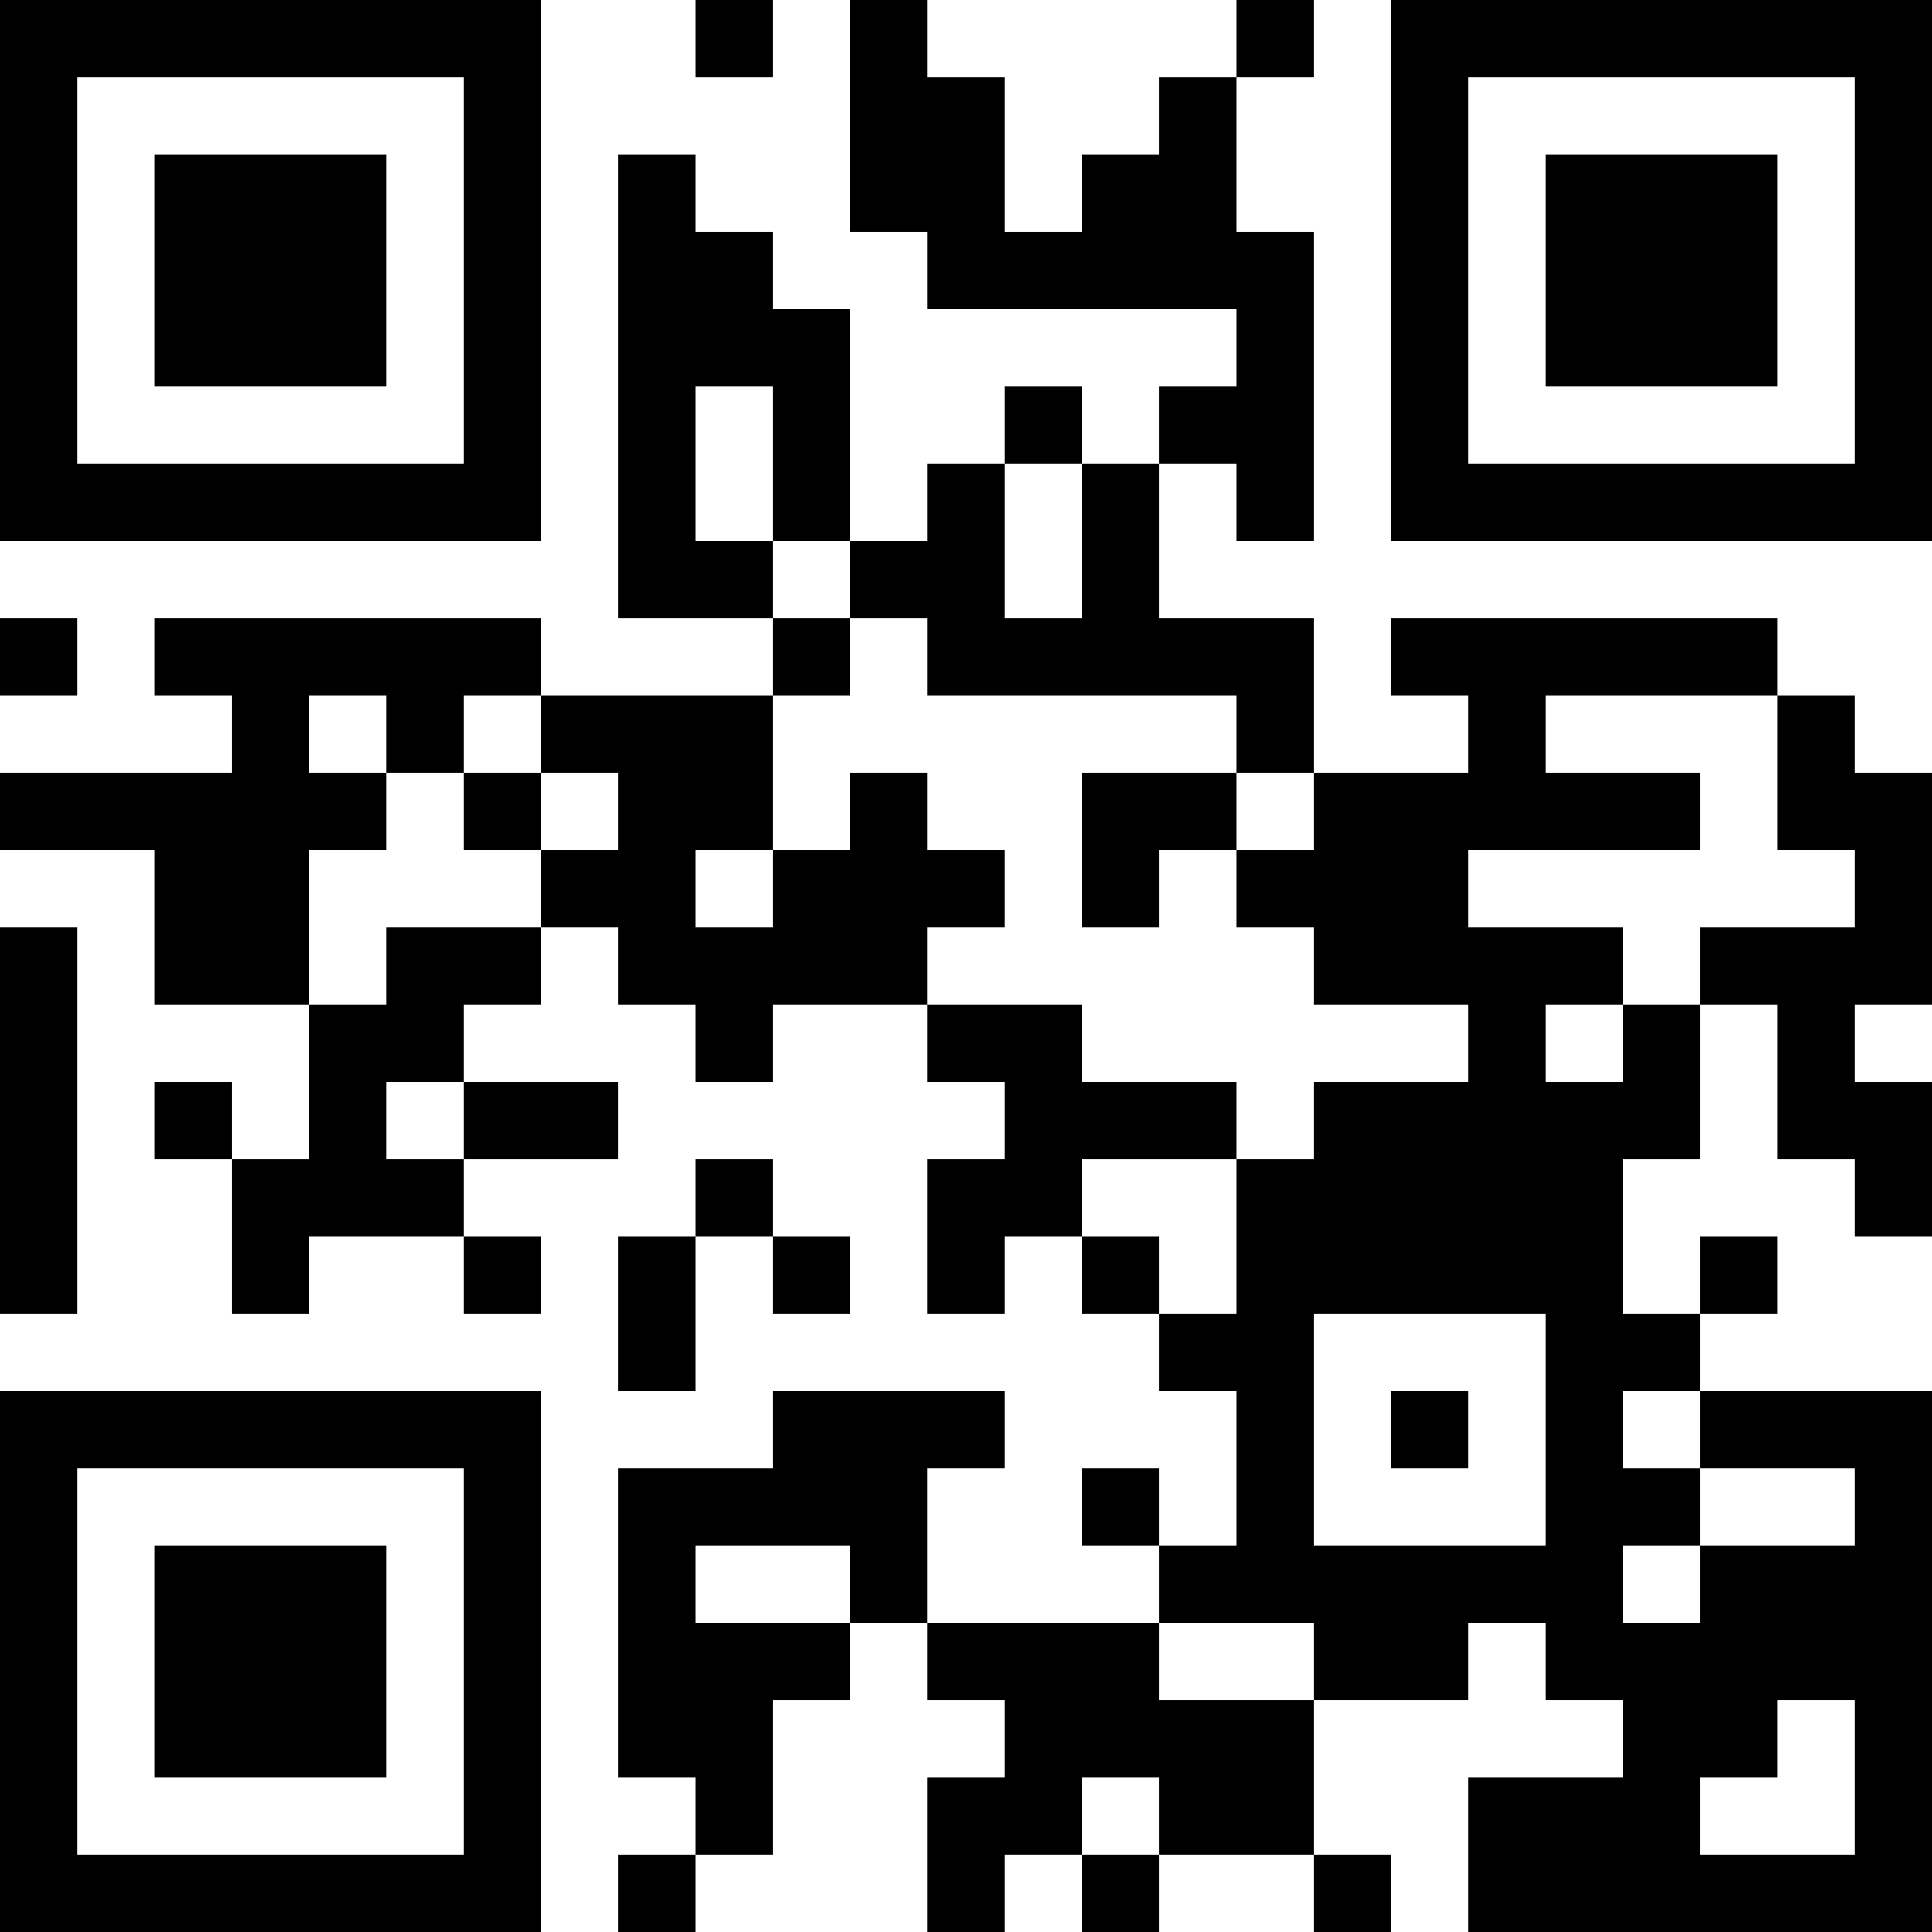
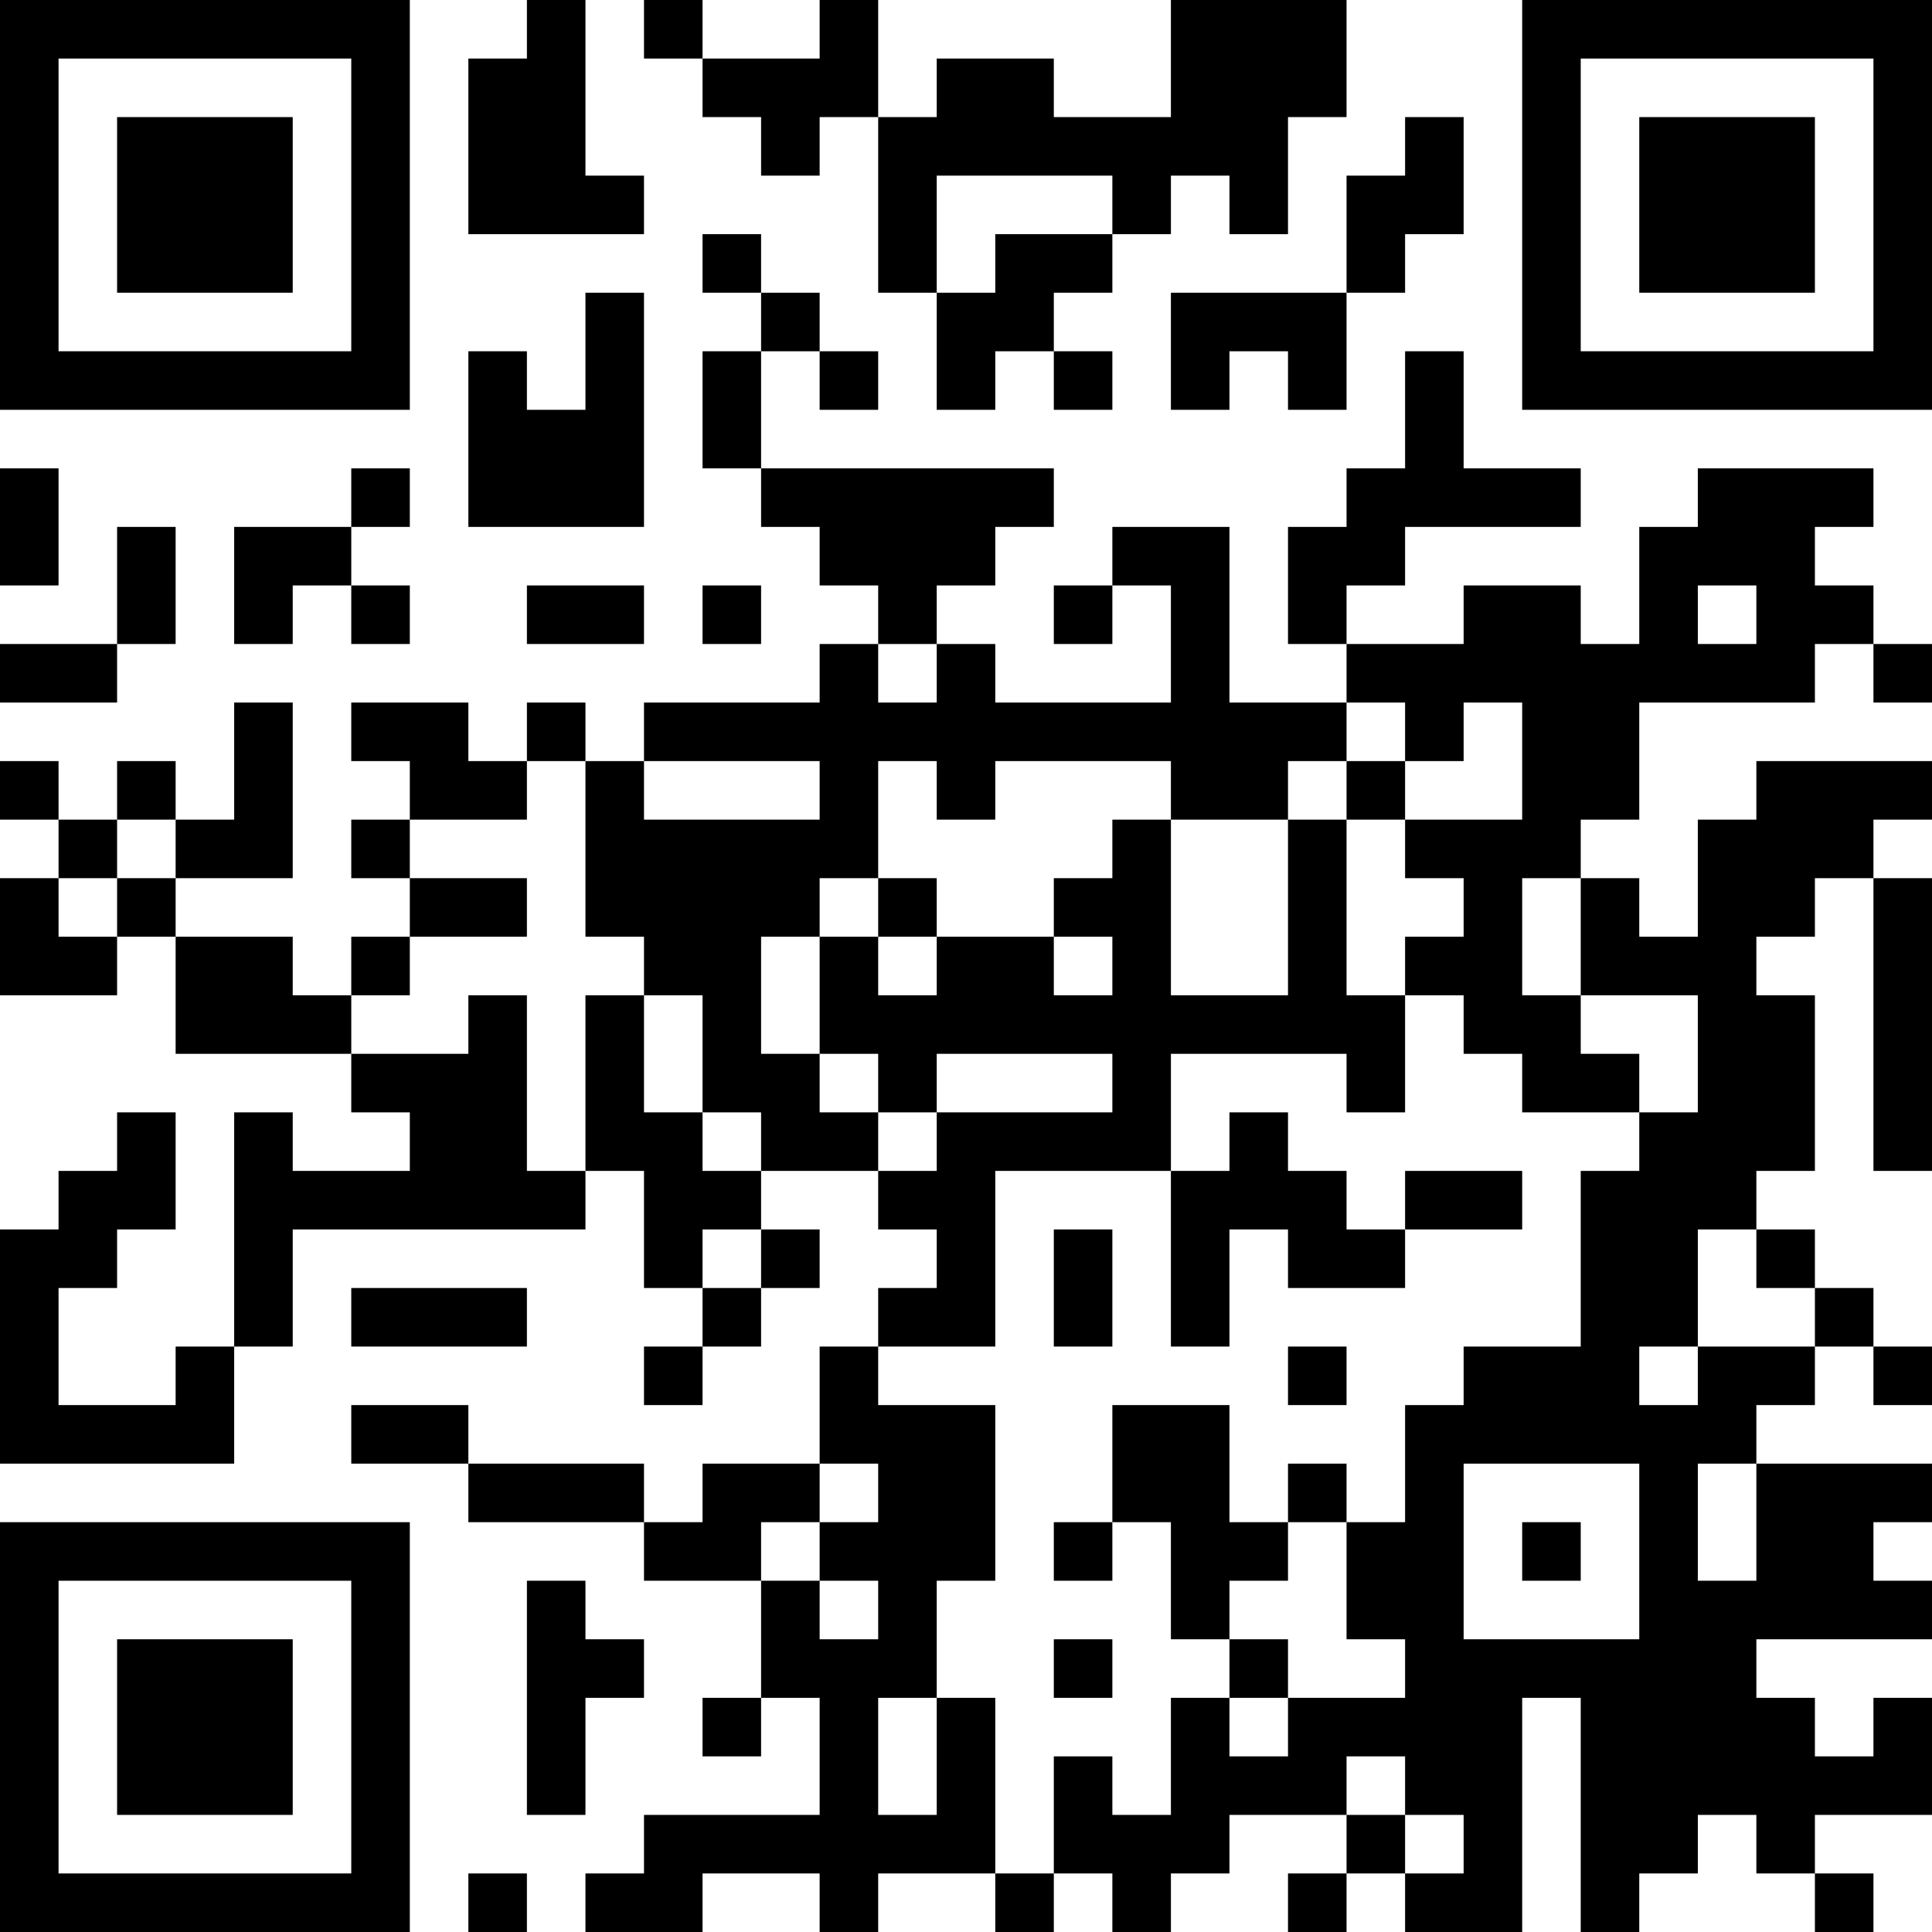
- <svg xmlns="http://www.w3.org/2000/svg" width="25mm" height="25mm" version="1.1" viewBox="0 0 25 25">
-   <path d="M0,0H1V1H0zM1,0H2V1H1zM2,0H3V1H2zM3,0H4V1H3zM4,0H5V1H4zM5,0H6V1H5zM6,0H7V1H6zM9,0H10V1H9zM11,0H12V1H11zM16,0H17V1H16zM18,0H19V1H18zM19,0H20V1H19zM20,0H21V1H20zM21,0H22V1H21zM22,0H23V1H22zM23,0H24V1H23zM24,0H25V1H24zM0,1H1V2H0zM6,1H7V2H6zM11,1H12V2H11zM12,1H13V2H12zM15,1H16V2H15zM18,1H19V2H18zM24,1H25V2H24zM0,2H1V3H0zM2,2H3V3H2zM3,2H4V3H3zM4,2H5V3H4zM6,2H7V3H6zM8,2H9V3H8zM11,2H12V3H11zM12,2H13V3H12zM14,2H15V3H14zM15,2H16V3H15zM18,2H19V3H18zM20,2H21V3H20zM21,2H22V3H21zM22,2H23V3H22zM24,2H25V3H24zM0,3H1V4H0zM2,3H3V4H2zM3,3H4V4H3zM4,3H5V4H4zM6,3H7V4H6zM8,3H9V4H8zM9,3H10V4H9zM12,3H13V4H12zM13,3H14V4H13zM14,3H15V4H14zM15,3H16V4H15zM16,3H17V4H16zM18,3H19V4H18zM20,3H21V4H20zM21,3H22V4H21zM22,3H23V4H22zM24,3H25V4H24zM0,4H1V5H0zM2,4H3V5H2zM3,4H4V5H3zM4,4H5V5H4zM6,4H7V5H6zM8,4H9V5H8zM9,4H10V5H9zM10,4H11V5H10zM16,4H17V5H16zM18,4H19V5H18zM20,4H21V5H20zM21,4H22V5H21zM22,4H23V5H22zM24,4H25V5H24zM0,5H1V6H0zM6,5H7V6H6zM8,5H9V6H8zM10,5H11V6H10zM13,5H14V6H13zM15,5H16V6H15zM16,5H17V6H16zM18,5H19V6H18zM24,5H25V6H24zM0,6H1V7H0zM1,6H2V7H1zM2,6H3V7H2zM3,6H4V7H3zM4,6H5V7H4zM5,6H6V7H5zM6,6H7V7H6zM8,6H9V7H8zM10,6H11V7H10zM12,6H13V7H12zM14,6H15V7H14zM16,6H17V7H16zM18,6H19V7H18zM19,6H20V7H19zM20,6H21V7H20zM21,6H22V7H21zM22,6H23V7H22zM23,6H24V7H23zM24,6H25V7H24zM8,7H9V8H8zM9,7H10V8H9zM11,7H12V8H11zM12,7H13V8H12zM14,7H15V8H14zM0,8H1V9H0zM2,8H3V9H2zM3,8H4V9H3zM4,8H5V9H4zM5,8H6V9H5zM6,8H7V9H6zM10,8H11V9H10zM12,8H13V9H12zM13,8H14V9H13zM14,8H15V9H14zM15,8H16V9H15zM16,8H17V9H16zM18,8H19V9H18zM19,8H20V9H19zM20,8H21V9H20zM21,8H22V9H21zM22,8H23V9H22zM3,9H4V10H3zM5,9H6V10H5zM7,9H8V10H7zM8,9H9V10H8zM9,9H10V10H9zM16,9H17V10H16zM19,9H20V10H19zM23,9H24V10H23zM0,10H1V11H0zM1,10H2V11H1zM2,10H3V11H2zM3,10H4V11H3zM4,10H5V11H4zM6,10H7V11H6zM8,10H9V11H8zM9,10H10V11H9zM11,10H12V11H11zM14,10H15V11H14zM15,10H16V11H15zM17,10H18V11H17zM18,10H19V11H18zM19,10H20V11H19zM20,10H21V11H20zM21,10H22V11H21zM23,10H24V11H23zM24,10H25V11H24zM2,11H3V12H2zM3,11H4V12H3zM7,11H8V12H7zM8,11H9V12H8zM10,11H11V12H10zM11,11H12V12H11zM12,11H13V12H12zM14,11H15V12H14zM16,11H17V12H16zM17,11H18V12H17zM18,11H19V12H18zM24,11H25V12H24zM0,12H1V13H0zM2,12H3V13H2zM3,12H4V13H3zM5,12H6V13H5zM6,12H7V13H6zM8,12H9V13H8zM9,12H10V13H9zM10,12H11V13H10zM11,12H12V13H11zM17,12H18V13H17zM18,12H19V13H18zM19,12H20V13H19zM20,12H21V13H20zM22,12H23V13H22zM23,12H24V13H23zM24,12H25V13H24zM0,13H1V14H0zM4,13H5V14H4zM5,13H6V14H5zM9,13H10V14H9zM12,13H13V14H12zM13,13H14V14H13zM19,13H20V14H19zM21,13H22V14H21zM23,13H24V14H23zM0,14H1V15H0zM2,14H3V15H2zM4,14H5V15H4zM6,14H7V15H6zM7,14H8V15H7zM13,14H14V15H13zM14,14H15V15H14zM15,14H16V15H15zM17,14H18V15H17zM18,14H19V15H18zM19,14H20V15H19zM20,14H21V15H20zM21,14H22V15H21zM23,14H24V15H23zM24,14H25V15H24zM0,15H1V16H0zM3,15H4V16H3zM4,15H5V16H4zM5,15H6V16H5zM9,15H10V16H9zM12,15H13V16H12zM13,15H14V16H13zM16,15H17V16H16zM17,15H18V16H17zM18,15H19V16H18zM19,15H20V16H19zM20,15H21V16H20zM24,15H25V16H24zM0,16H1V17H0zM3,16H4V17H3zM6,16H7V17H6zM8,16H9V17H8zM10,16H11V17H10zM12,16H13V17H12zM14,16H15V17H14zM16,16H17V17H16zM17,16H18V17H17zM18,16H19V17H18zM19,16H20V17H19zM20,16H21V17H20zM22,16H23V17H22zM8,17H9V18H8zM15,17H16V18H15zM16,17H17V18H16zM20,17H21V18H20zM21,17H22V18H21zM0,18H1V19H0zM1,18H2V19H1zM2,18H3V19H2zM3,18H4V19H3zM4,18H5V19H4zM5,18H6V19H5zM6,18H7V19H6zM10,18H11V19H10zM11,18H12V19H11zM12,18H13V19H12zM16,18H17V19H16zM18,18H19V19H18zM20,18H21V19H20zM22,18H23V19H22zM23,18H24V19H23zM24,18H25V19H24zM0,19H1V20H0zM6,19H7V20H6zM8,19H9V20H8zM9,19H10V20H9zM10,19H11V20H10zM11,19H12V20H11zM14,19H15V20H14zM16,19H17V20H16zM20,19H21V20H20zM21,19H22V20H21zM24,19H25V20H24zM0,20H1V21H0zM2,20H3V21H2zM3,20H4V21H3zM4,20H5V21H4zM6,20H7V21H6zM8,20H9V21H8zM11,20H12V21H11zM15,20H16V21H15zM16,20H17V21H16zM17,20H18V21H17zM18,20H19V21H18zM19,20H20V21H19zM20,20H21V21H20zM22,20H23V21H22zM23,20H24V21H23zM24,20H25V21H24zM0,21H1V22H0zM2,21H3V22H2zM3,21H4V22H3zM4,21H5V22H4zM6,21H7V22H6zM8,21H9V22H8zM9,21H10V22H9zM10,21H11V22H10zM12,21H13V22H12zM13,21H14V22H13zM14,21H15V22H14zM17,21H18V22H17zM18,21H19V22H18zM20,21H21V22H20zM21,21H22V22H21zM22,21H23V22H22zM23,21H24V22H23zM24,21H25V22H24zM0,22H1V23H0zM2,22H3V23H2zM3,22H4V23H3zM4,22H5V23H4zM6,22H7V23H6zM8,22H9V23H8zM9,22H10V23H9zM13,22H14V23H13zM14,22H15V23H14zM15,22H16V23H15zM16,22H17V23H16zM21,22H22V23H21zM22,22H23V23H22zM24,22H25V23H24zM0,23H1V24H0zM6,23H7V24H6zM9,23H10V24H9zM12,23H13V24H12zM13,23H14V24H13zM15,23H16V24H15zM16,23H17V24H16zM19,23H20V24H19zM20,23H21V24H20zM21,23H22V24H21zM24,23H25V24H24zM0,24H1V25H0zM1,24H2V25H1zM2,24H3V25H2zM3,24H4V25H3zM4,24H5V25H4zM5,24H6V25H5zM6,24H7V25H6zM8,24H9V25H8zM12,24H13V25H12zM14,24H15V25H14zM17,24H18V25H17zM19,24H20V25H19zM20,24H21V25H20zM21,24H22V25H21zM22,24H23V25H22zM23,24H24V25H23zM24,24H25V25H24z" id="qr-path" fill="#000000" fill-opacity="1" fill-rule="nonzero" stroke="none" />
+ <svg xmlns="http://www.w3.org/2000/svg" width="33mm" height="33mm" version="1.1" viewBox="0 0 33 33">
+   <path d="M0,0H1V1H0zM1,0H2V1H1zM2,0H3V1H2zM3,0H4V1H3zM4,0H5V1H4zM5,0H6V1H5zM6,0H7V1H6zM9,0H10V1H9zM11,0H12V1H11zM14,0H15V1H14zM20,0H21V1H20zM21,0H22V1H21zM22,0H23V1H22zM26,0H27V1H26zM27,0H28V1H27zM28,0H29V1H28zM29,0H30V1H29zM30,0H31V1H30zM31,0H32V1H31zM32,0H33V1H32zM0,1H1V2H0zM6,1H7V2H6zM8,1H9V2H8zM9,1H10V2H9zM12,1H13V2H12zM13,1H14V2H13zM14,1H15V2H14zM16,1H17V2H16zM17,1H18V2H17zM20,1H21V2H20zM21,1H22V2H21zM22,1H23V2H22zM26,1H27V2H26zM32,1H33V2H32zM0,2H1V3H0zM2,2H3V3H2zM3,2H4V3H3zM4,2H5V3H4zM6,2H7V3H6zM8,2H9V3H8zM9,2H10V3H9zM13,2H14V3H13zM15,2H16V3H15zM16,2H17V3H16zM17,2H18V3H17zM18,2H19V3H18zM19,2H20V3H19zM20,2H21V3H20zM21,2H22V3H21zM24,2H25V3H24zM26,2H27V3H26zM28,2H29V3H28zM29,2H30V3H29zM30,2H31V3H30zM32,2H33V3H32zM0,3H1V4H0zM2,3H3V4H2zM3,3H4V4H3zM4,3H5V4H4zM6,3H7V4H6zM8,3H9V4H8zM9,3H10V4H9zM10,3H11V4H10zM15,3H16V4H15zM19,3H20V4H19zM21,3H22V4H21zM23,3H24V4H23zM24,3H25V4H24zM26,3H27V4H26zM28,3H29V4H28zM29,3H30V4H29zM30,3H31V4H30zM32,3H33V4H32zM0,4H1V5H0zM2,4H3V5H2zM3,4H4V5H3zM4,4H5V5H4zM6,4H7V5H6zM12,4H13V5H12zM15,4H16V5H15zM17,4H18V5H17zM18,4H19V5H18zM23,4H24V5H23zM26,4H27V5H26zM28,4H29V5H28zM29,4H30V5H29zM30,4H31V5H30zM32,4H33V5H32zM0,5H1V6H0zM6,5H7V6H6zM10,5H11V6H10zM13,5H14V6H13zM16,5H17V6H16zM17,5H18V6H17zM20,5H21V6H20zM21,5H22V6H21zM22,5H23V6H22zM26,5H27V6H26zM32,5H33V6H32zM0,6H1V7H0zM1,6H2V7H1zM2,6H3V7H2zM3,6H4V7H3zM4,6H5V7H4zM5,6H6V7H5zM6,6H7V7H6zM8,6H9V7H8zM10,6H11V7H10zM12,6H13V7H12zM14,6H15V7H14zM16,6H17V7H16zM18,6H19V7H18zM20,6H21V7H20zM22,6H23V7H22zM24,6H25V7H24zM26,6H27V7H26zM27,6H28V7H27zM28,6H29V7H28zM29,6H30V7H29zM30,6H31V7H30zM31,6H32V7H31zM32,6H33V7H32zM8,7H9V8H8zM9,7H10V8H9zM10,7H11V8H10zM12,7H13V8H12zM24,7H25V8H24zM0,8H1V9H0zM6,8H7V9H6zM8,8H9V9H8zM9,8H10V9H9zM10,8H11V9H10zM13,8H14V9H13zM14,8H15V9H14zM15,8H16V9H15zM16,8H17V9H16zM17,8H18V9H17zM23,8H24V9H23zM24,8H25V9H24zM25,8H26V9H25zM26,8H27V9H26zM29,8H30V9H29zM30,8H31V9H30zM31,8H32V9H31zM0,9H1V10H0zM2,9H3V10H2zM4,9H5V10H4zM5,9H6V10H5zM14,9H15V10H14zM15,9H16V10H15zM16,9H17V10H16zM19,9H20V10H19zM20,9H21V10H20zM22,9H23V10H22zM23,9H24V10H23zM28,9H29V10H28zM29,9H30V10H29zM30,9H31V10H30zM2,10H3V11H2zM4,10H5V11H4zM6,10H7V11H6zM9,10H10V11H9zM10,10H11V11H10zM12,10H13V11H12zM15,10H16V11H15zM18,10H19V11H18zM20,10H21V11H20zM22,10H23V11H22zM25,10H26V11H25zM26,10H27V11H26zM28,10H29V11H28zM30,10H31V11H30zM31,10H32V11H31zM0,11H1V12H0zM1,11H2V12H1zM14,11H15V12H14zM16,11H17V12H16zM20,11H21V12H20zM23,11H24V12H23zM24,11H25V12H24zM25,11H26V12H25zM26,11H27V12H26zM27,11H28V12H27zM28,11H29V12H28zM29,11H30V12H29zM30,11H31V12H30zM32,11H33V12H32zM4,12H5V13H4zM6,12H7V13H6zM7,12H8V13H7zM9,12H10V13H9zM11,12H12V13H11zM12,12H13V13H12zM13,12H14V13H13zM14,12H15V13H14zM15,12H16V13H15zM16,12H17V13H16zM17,12H18V13H17zM18,12H19V13H18zM19,12H20V13H19zM20,12H21V13H20zM21,12H22V13H21zM22,12H23V13H22zM24,12H25V13H24zM26,12H27V13H26zM27,12H28V13H27zM0,13H1V14H0zM2,13H3V14H2zM4,13H5V14H4zM7,13H8V14H7zM8,13H9V14H8zM10,13H11V14H10zM14,13H15V14H14zM16,13H17V14H16zM20,13H21V14H20zM21,13H22V14H21zM23,13H24V14H23zM26,13H27V14H26zM27,13H28V14H27zM30,13H31V14H30zM31,13H32V14H31zM32,13H33V14H32zM1,14H2V15H1zM3,14H4V15H3zM4,14H5V15H4zM6,14H7V15H6zM10,14H11V15H10zM11,14H12V15H11zM12,14H13V15H12zM13,14H14V15H13zM14,14H15V15H14zM19,14H20V15H19zM22,14H23V15H22zM24,14H25V15H24zM25,14H26V15H25zM26,14H27V15H26zM29,14H30V15H29zM30,14H31V15H30zM31,14H32V15H31zM0,15H1V16H0zM2,15H3V16H2zM7,15H8V16H7zM8,15H9V16H8zM10,15H11V16H10zM11,15H12V16H11zM12,15H13V16H12zM13,15H14V16H13zM15,15H16V16H15zM18,15H19V16H18zM19,15H20V16H19zM22,15H23V16H22zM25,15H26V16H25zM27,15H28V16H27zM29,15H30V16H29zM30,15H31V16H30zM32,15H33V16H32zM0,16H1V17H0zM1,16H2V17H1zM3,16H4V17H3zM4,16H5V17H4zM6,16H7V17H6zM11,16H12V17H11zM12,16H13V17H12zM14,16H15V17H14zM16,16H17V17H16zM17,16H18V17H17zM19,16H20V17H19zM22,16H23V17H22zM24,16H25V17H24zM25,16H26V17H25zM27,16H28V17H27zM28,16H29V17H28zM29,16H30V17H29zM32,16H33V17H32zM3,17H4V18H3zM4,17H5V18H4zM5,17H6V18H5zM8,17H9V18H8zM10,17H11V18H10zM12,17H13V18H12zM14,17H15V18H14zM15,17H16V18H15zM16,17H17V18H16zM17,17H18V18H17zM18,17H19V18H18zM19,17H20V18H19zM20,17H21V18H20zM21,17H22V18H21zM22,17H23V18H22zM23,17H24V18H23zM25,17H26V18H25zM26,17H27V18H26zM29,17H30V18H29zM30,17H31V18H30zM32,17H33V18H32zM6,18H7V19H6zM7,18H8V19H7zM8,18H9V19H8zM10,18H11V19H10zM12,18H13V19H12zM13,18H14V19H13zM15,18H16V19H15zM19,18H20V19H19zM23,18H24V19H23zM26,18H27V19H26zM27,18H28V19H27zM29,18H30V19H29zM30,18H31V19H30zM32,18H33V19H32zM2,19H3V20H2zM4,19H5V20H4zM7,19H8V20H7zM8,19H9V20H8zM10,19H11V20H10zM11,19H12V20H11zM13,19H14V20H13zM14,19H15V20H14zM16,19H17V20H16zM17,19H18V20H17zM18,19H19V20H18zM19,19H20V20H19zM21,19H22V20H21zM28,19H29V20H28zM29,19H30V20H29zM30,19H31V20H30zM32,19H33V20H32zM1,20H2V21H1zM2,20H3V21H2zM4,20H5V21H4zM5,20H6V21H5zM6,20H7V21H6zM7,20H8V21H7zM8,20H9V21H8zM9,20H10V21H9zM11,20H12V21H11zM12,20H13V21H12zM15,20H16V21H15zM16,20H17V21H16zM20,20H21V21H20zM21,20H22V21H21zM22,20H23V21H22zM24,20H25V21H24zM25,20H26V21H25zM27,20H28V21H27zM28,20H29V21H28zM29,20H30V21H29zM0,21H1V22H0zM1,21H2V22H1zM4,21H5V22H4zM11,21H12V22H11zM13,21H14V22H13zM16,21H17V22H16zM18,21H19V22H18zM20,21H21V22H20zM22,21H23V22H22zM23,21H24V22H23zM27,21H28V22H27zM28,21H29V22H28zM30,21H31V22H30zM0,22H1V23H0zM4,22H5V23H4zM6,22H7V23H6zM7,22H8V23H7zM8,22H9V23H8zM12,22H13V23H12zM15,22H16V23H15zM16,22H17V23H16zM18,22H19V23H18zM20,22H21V23H20zM27,22H28V23H27zM28,22H29V23H28zM31,22H32V23H31zM0,23H1V24H0zM3,23H4V24H3zM11,23H12V24H11zM14,23H15V24H14zM22,23H23V24H22zM25,23H26V24H25zM26,23H27V24H26zM27,23H28V24H27zM29,23H30V24H29zM30,23H31V24H30zM32,23H33V24H32zM0,24H1V25H0zM1,24H2V25H1zM2,24H3V25H2zM3,24H4V25H3zM6,24H7V25H6zM7,24H8V25H7zM14,24H15V25H14zM15,24H16V25H15zM16,24H17V25H16zM19,24H20V25H19zM20,24H21V25H20zM24,24H25V25H24zM25,24H26V25H25zM26,24H27V25H26zM27,24H28V25H27zM28,24H29V25H28zM29,24H30V25H29zM8,25H9V26H8zM9,25H10V26H9zM10,25H11V26H10zM12,25H13V26H12zM13,25H14V26H13zM15,25H16V26H15zM16,25H17V26H16zM19,25H20V26H19zM20,25H21V26H20zM22,25H23V26H22zM24,25H25V26H24zM28,25H29V26H28zM30,25H31V26H30zM31,25H32V26H31zM32,25H33V26H32zM0,26H1V27H0zM1,26H2V27H1zM2,26H3V27H2zM3,26H4V27H3zM4,26H5V27H4zM5,26H6V27H5zM6,26H7V27H6zM11,26H12V27H11zM12,26H13V27H12zM14,26H15V27H14zM15,26H16V27H15zM16,26H17V27H16zM18,26H19V27H18zM20,26H21V27H20zM21,26H22V27H21zM23,26H24V27H23zM24,26H25V27H24zM26,26H27V27H26zM28,26H29V27H28zM30,26H31V27H30zM31,26H32V27H31zM0,27H1V28H0zM6,27H7V28H6zM9,27H10V28H9zM13,27H14V28H13zM15,27H16V28H15zM20,27H21V28H20zM23,27H24V28H23zM24,27H25V28H24zM28,27H29V28H28zM29,27H30V28H29zM30,27H31V28H30zM31,27H32V28H31zM32,27H33V28H32zM0,28H1V29H0zM2,28H3V29H2zM3,28H4V29H3zM4,28H5V29H4zM6,28H7V29H6zM9,28H10V29H9zM10,28H11V29H10zM13,28H14V29H13zM14,28H15V29H14zM15,28H16V29H15zM18,28H19V29H18zM21,28H22V29H21zM24,28H25V29H24zM25,28H26V29H25zM26,28H27V29H26zM27,28H28V29H27zM28,28H29V29H28zM29,28H30V29H29zM0,29H1V30H0zM2,29H3V30H2zM3,29H4V30H3zM4,29H5V30H4zM6,29H7V30H6zM9,29H10V30H9zM12,29H13V30H12zM14,29H15V30H14zM16,29H17V30H16zM20,29H21V30H20zM22,29H23V30H22zM23,29H24V30H23zM24,29H25V30H24zM25,29H26V30H25zM27,29H28V30H27zM28,29H29V30H28zM29,29H30V30H29zM30,29H31V30H30zM32,29H33V30H32zM0,30H1V31H0zM2,30H3V31H2zM3,30H4V31H3zM4,30H5V31H4zM6,30H7V31H6zM9,30H10V31H9zM14,30H15V31H14zM16,30H17V31H16zM18,30H19V31H18zM20,30H21V31H20zM21,30H22V31H21zM22,30H23V31H22zM24,30H25V31H24zM25,30H26V31H25zM27,30H28V31H27zM28,30H29V31H28zM29,30H30V31H29zM30,30H31V31H30zM31,30H32V31H31zM32,30H33V31H32zM0,31H1V32H0zM6,31H7V32H6zM11,31H12V32H11zM12,31H13V32H12zM13,31H14V32H13zM14,31H15V32H14zM15,31H16V32H15zM16,31H17V32H16zM18,31H19V32H18zM19,31H20V32H19zM20,31H21V32H20zM23,31H24V32H23zM25,31H26V32H25zM27,31H28V32H27zM28,31H29V32H28zM30,31H31V32H30zM0,32H1V33H0zM1,32H2V33H1zM2,32H3V33H2zM3,32H4V33H3zM4,32H5V33H4zM5,32H6V33H5zM6,32H7V33H6zM8,32H9V33H8zM10,32H11V33H10zM11,32H12V33H11zM14,32H15V33H14zM17,32H18V33H17zM19,32H20V33H19zM22,32H23V33H22zM24,32H25V33H24zM25,32H26V33H25zM27,32H28V33H27zM31,32H32V33H31z" id="qr-path" fill="#000000" fill-opacity="1" fill-rule="nonzero" stroke="none" />
</svg>
